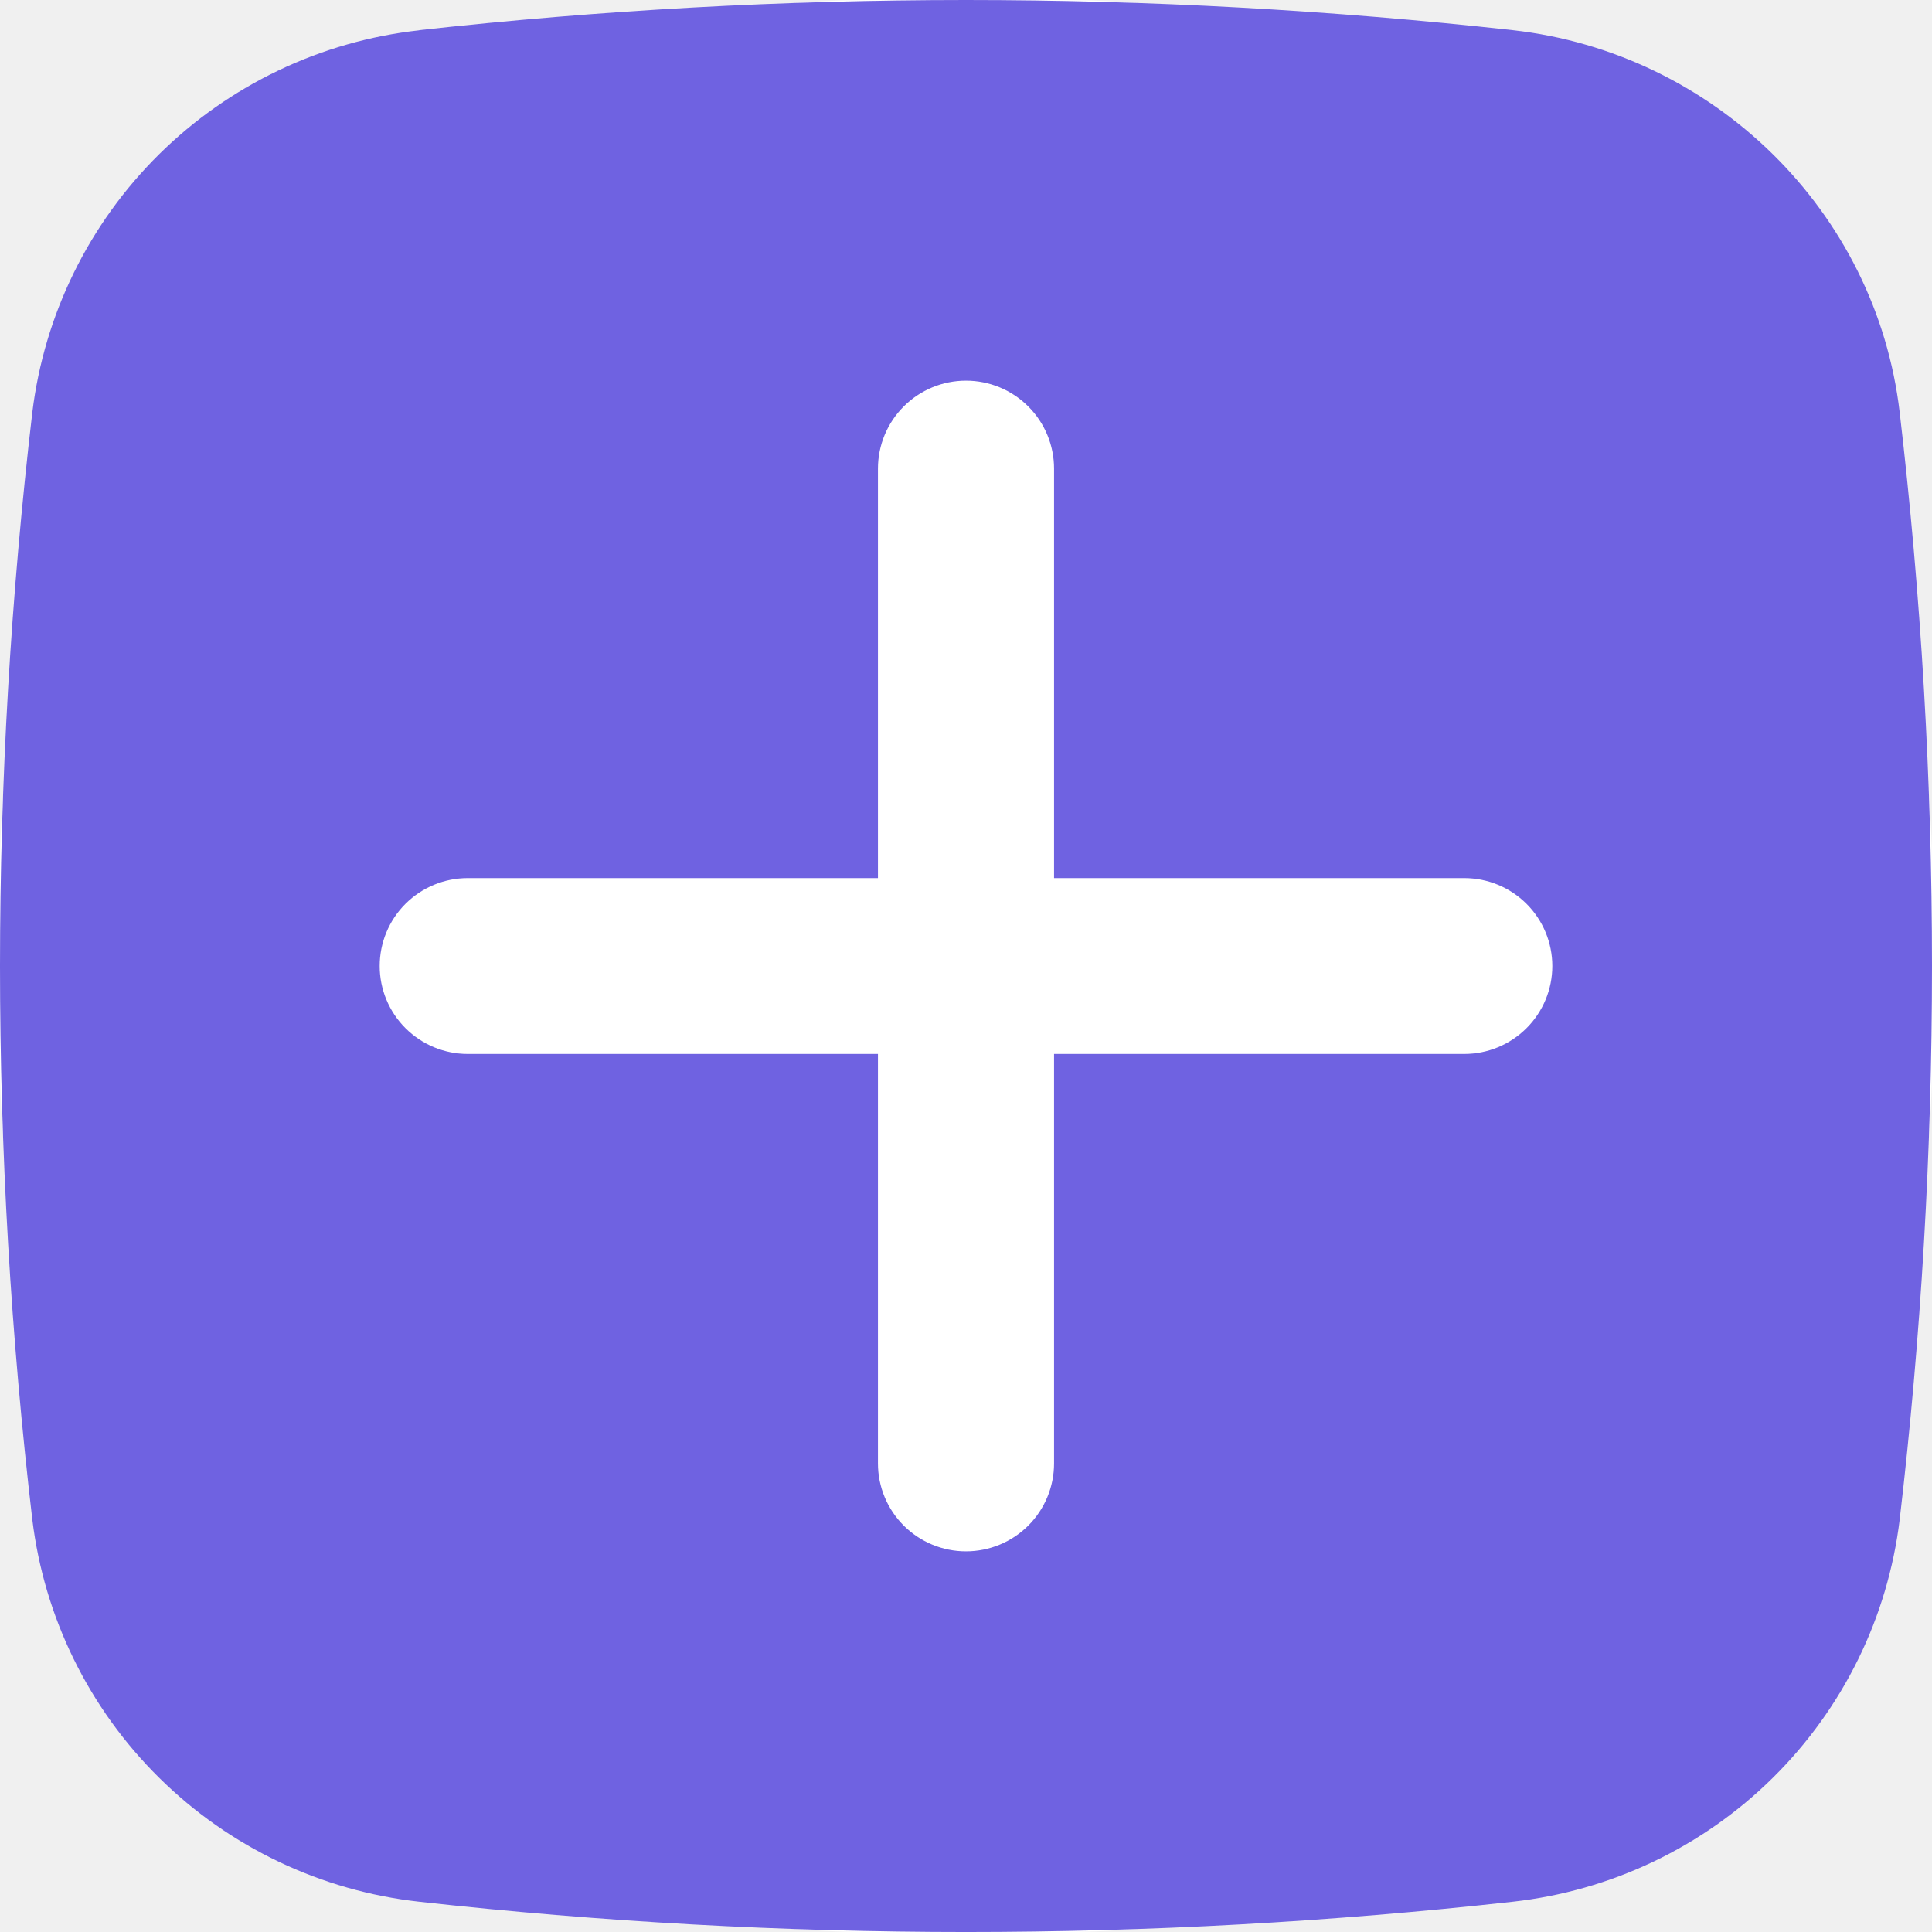
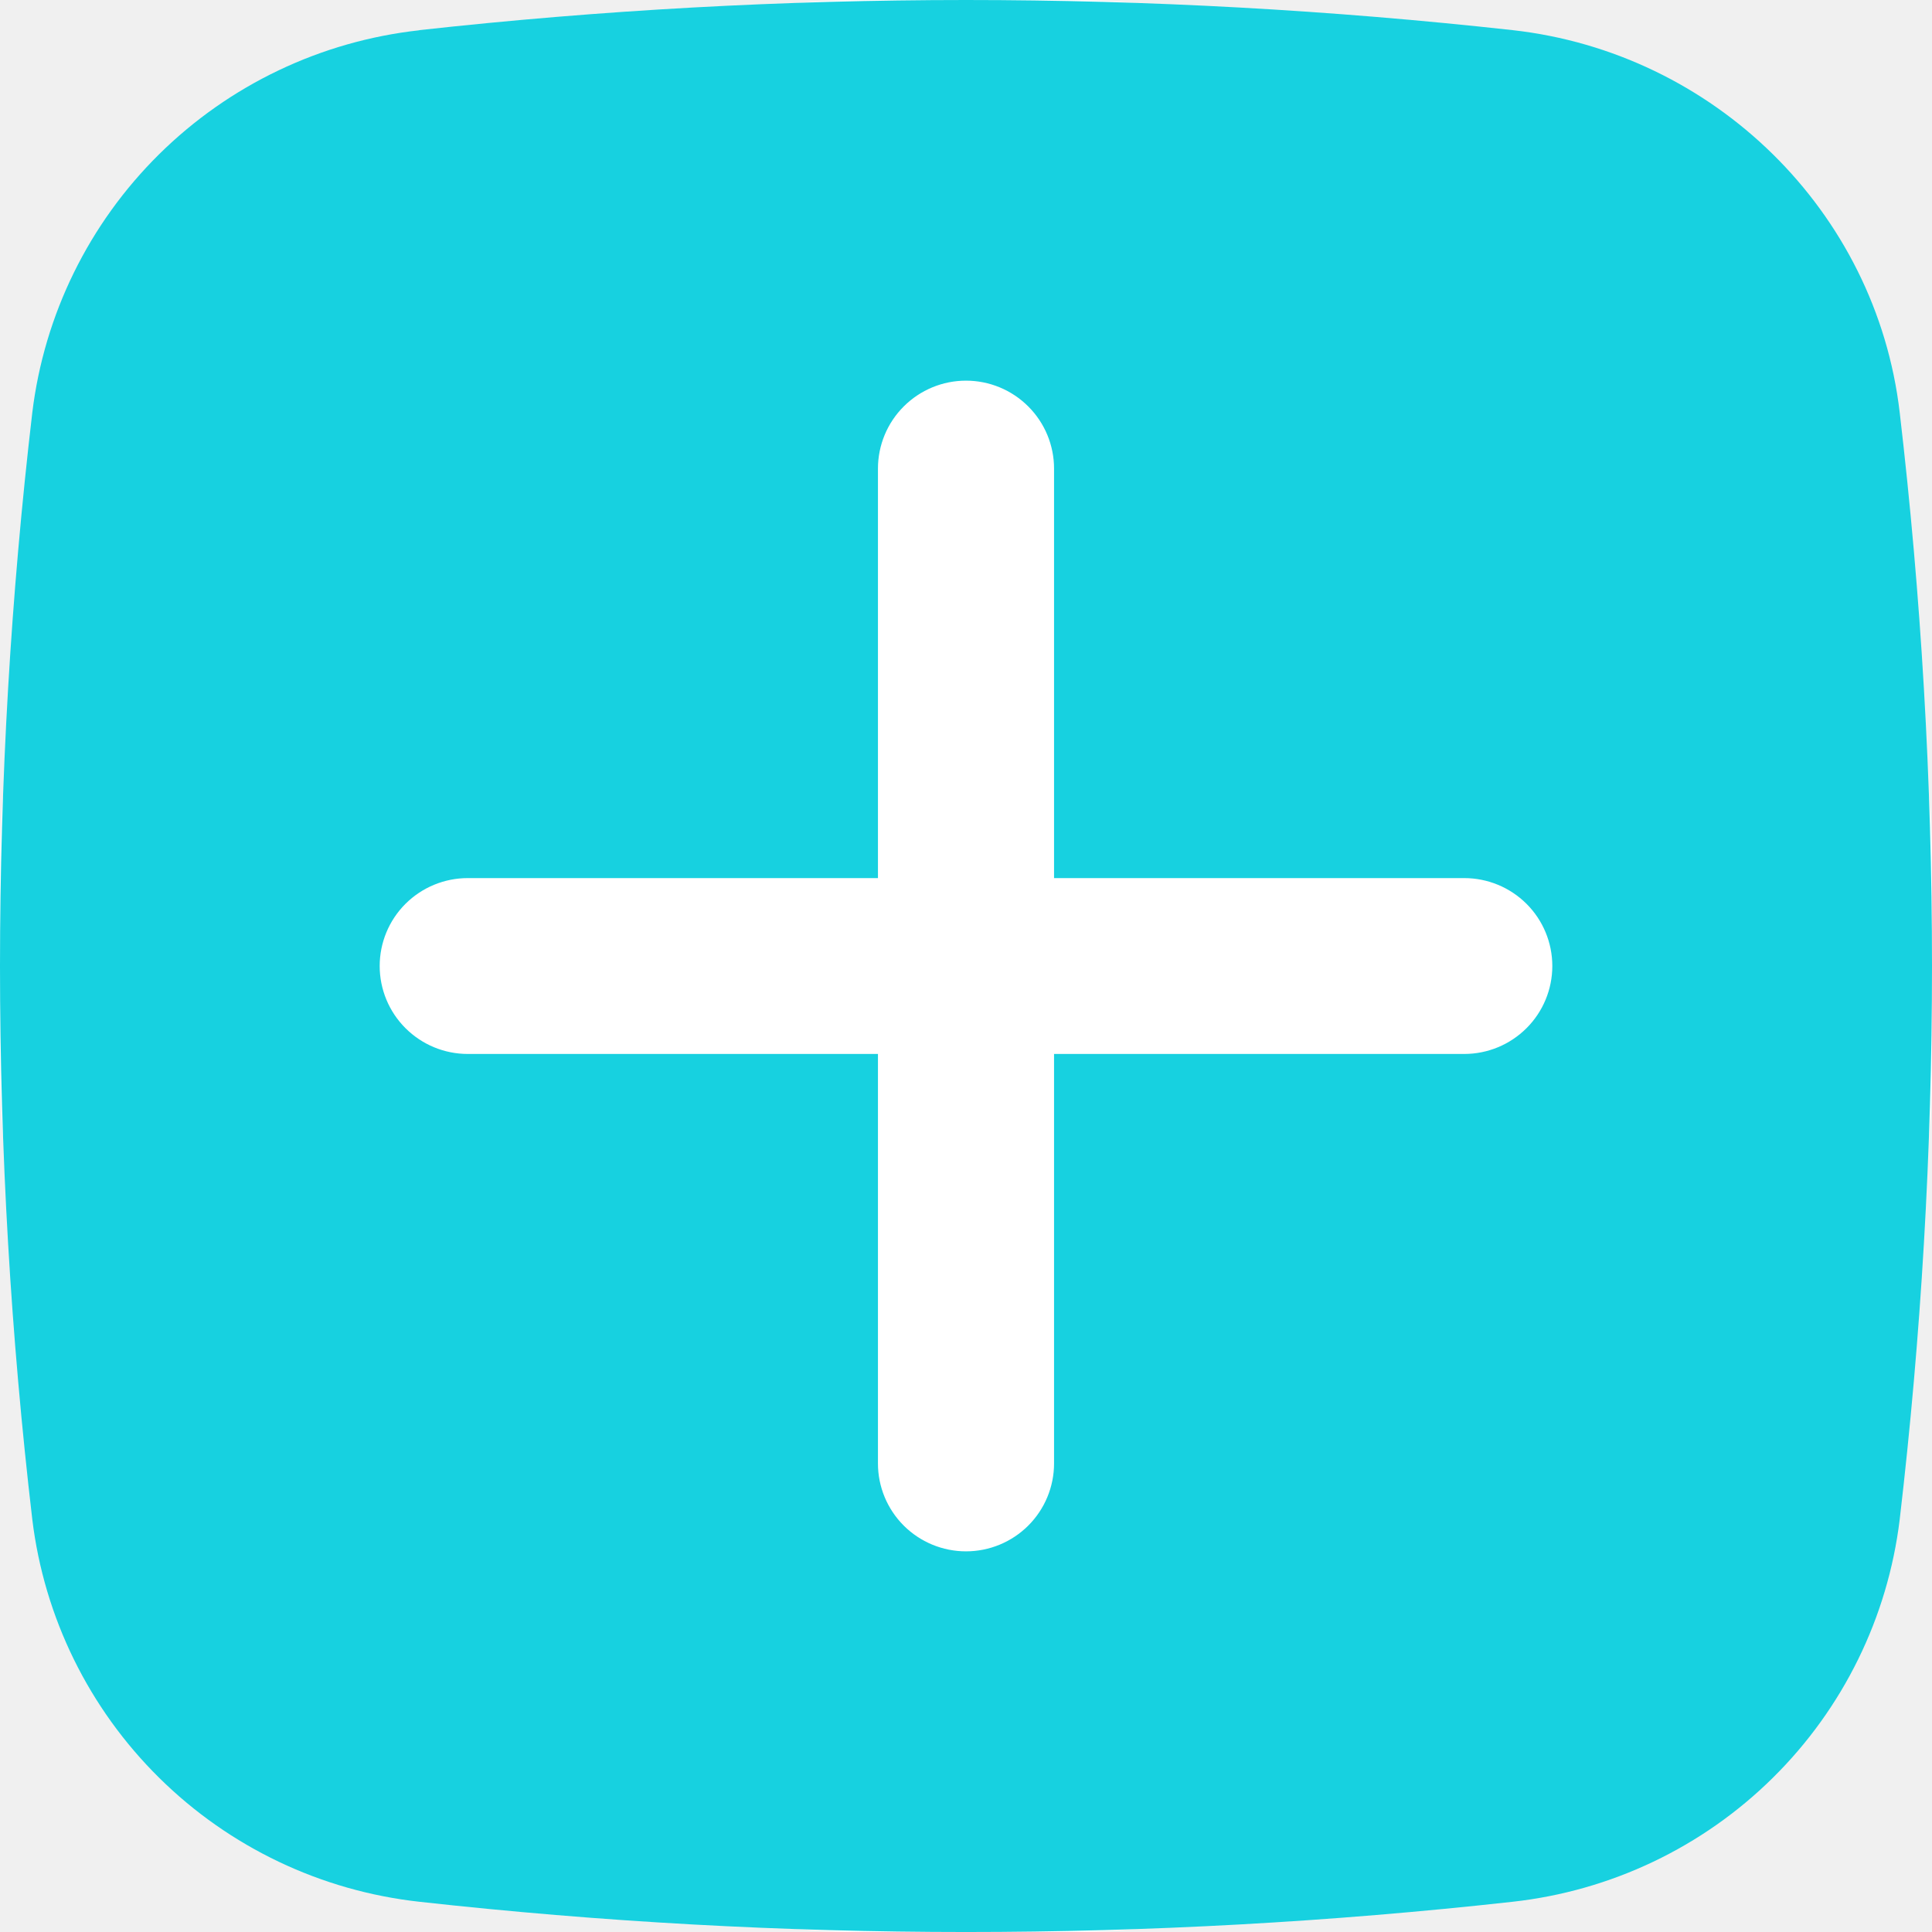
<svg xmlns="http://www.w3.org/2000/svg" width="40" height="40" viewBox="0 0 40 40" fill="none">
-   <g id="add">
-     <rect width="40" height="40" rx="18" fill="white" />
-     <path id="Vector" fill-rule="evenodd" clip-rule="evenodd" d="M8.682 0.624C16.204 -0.208 23.796 -0.208 31.317 0.624C35.482 1.09 38.842 4.365 39.331 8.537C40.223 16.152 40.223 23.846 39.331 31.461C39.084 33.489 38.158 35.373 36.703 36.809C35.249 38.246 33.351 39.149 31.317 39.374C23.796 40.209 16.204 40.209 8.682 39.374C6.649 39.149 4.751 38.246 3.297 36.809C1.842 35.373 0.916 33.489 0.669 31.461C-0.223 23.846 -0.223 16.154 0.669 8.539C0.916 6.512 1.842 4.628 3.296 3.192C4.75 1.756 6.647 0.852 8.68 0.627L8.682 0.624ZM20 7.881C20.484 7.881 20.947 8.073 21.289 8.415C21.631 8.756 21.823 9.219 21.823 9.702V18.18H30.316C30.799 18.18 31.263 18.372 31.605 18.713C31.947 19.054 32.139 19.517 32.139 20C32.139 20.483 31.947 20.946 31.605 21.287C31.263 21.629 30.799 21.821 30.316 21.821H21.823V30.299C21.823 30.782 21.631 31.244 21.289 31.586C20.947 31.927 20.484 32.119 20 32.119C19.516 32.119 19.053 31.927 18.711 31.586C18.369 31.244 18.177 30.782 18.177 30.299V21.821H9.684C9.201 21.821 8.737 21.629 8.395 21.287C8.053 20.946 7.861 20.483 7.861 20C7.861 19.517 8.053 19.054 8.395 18.713C8.737 18.372 9.201 18.18 9.684 18.18H18.177V9.702C18.177 9.219 18.369 8.756 18.711 8.415C19.053 8.073 19.516 7.881 20 7.881Z" fill="#6F62E1" />
-   </g>
+   <rect width="40" height="40" rx="18" fill="white" />
+   <path fill-rule="evenodd" clip-rule="evenodd" d="M8.682 0.624C16.204 -0.208 23.796 -0.208 31.317 0.624C35.482 1.09 38.842 4.365 39.331 8.537C40.223 16.152 40.223 23.846 39.331 31.461C39.084 33.489 38.158 35.373 36.703 36.809C35.249 38.246 33.351 39.149 31.317 39.374C23.796 40.209 16.204 40.209 8.682 39.374C6.649 39.149 4.751 38.246 3.297 36.809C1.842 35.373 0.916 33.489 0.669 31.461C-0.223 23.846 -0.223 16.154 0.669 8.539C0.916 6.512 1.842 4.628 3.296 3.192C4.75 1.756 6.647 0.852 8.68 0.627L8.682 0.624ZM20 7.881C20.484 7.881 20.947 8.073 21.289 8.415C21.631 8.756 21.823 9.219 21.823 9.702V18.18H30.316C30.799 18.18 31.263 18.372 31.605 18.713C31.947 19.054 32.139 19.517 32.139 20C32.139 20.483 31.947 20.946 31.605 21.287C31.263 21.629 30.799 21.821 30.316 21.821H21.823V30.299C21.823 30.782 21.631 31.244 21.289 31.586C20.947 31.927 20.484 32.119 20 32.119C19.516 32.119 19.053 31.927 18.711 31.586C18.369 31.244 18.177 30.782 18.177 30.299V21.821H9.684C9.201 21.821 8.737 21.629 8.395 21.287C8.053 20.946 7.861 20.483 7.861 20C7.861 19.517 8.053 19.054 8.395 18.713C8.737 18.372 9.201 18.18 9.684 18.18H18.177V9.702C18.177 9.219 18.369 8.756 18.711 8.415C19.053 8.073 19.516 7.881 20 7.881Z" fill="#17D1E0" />
</svg>
